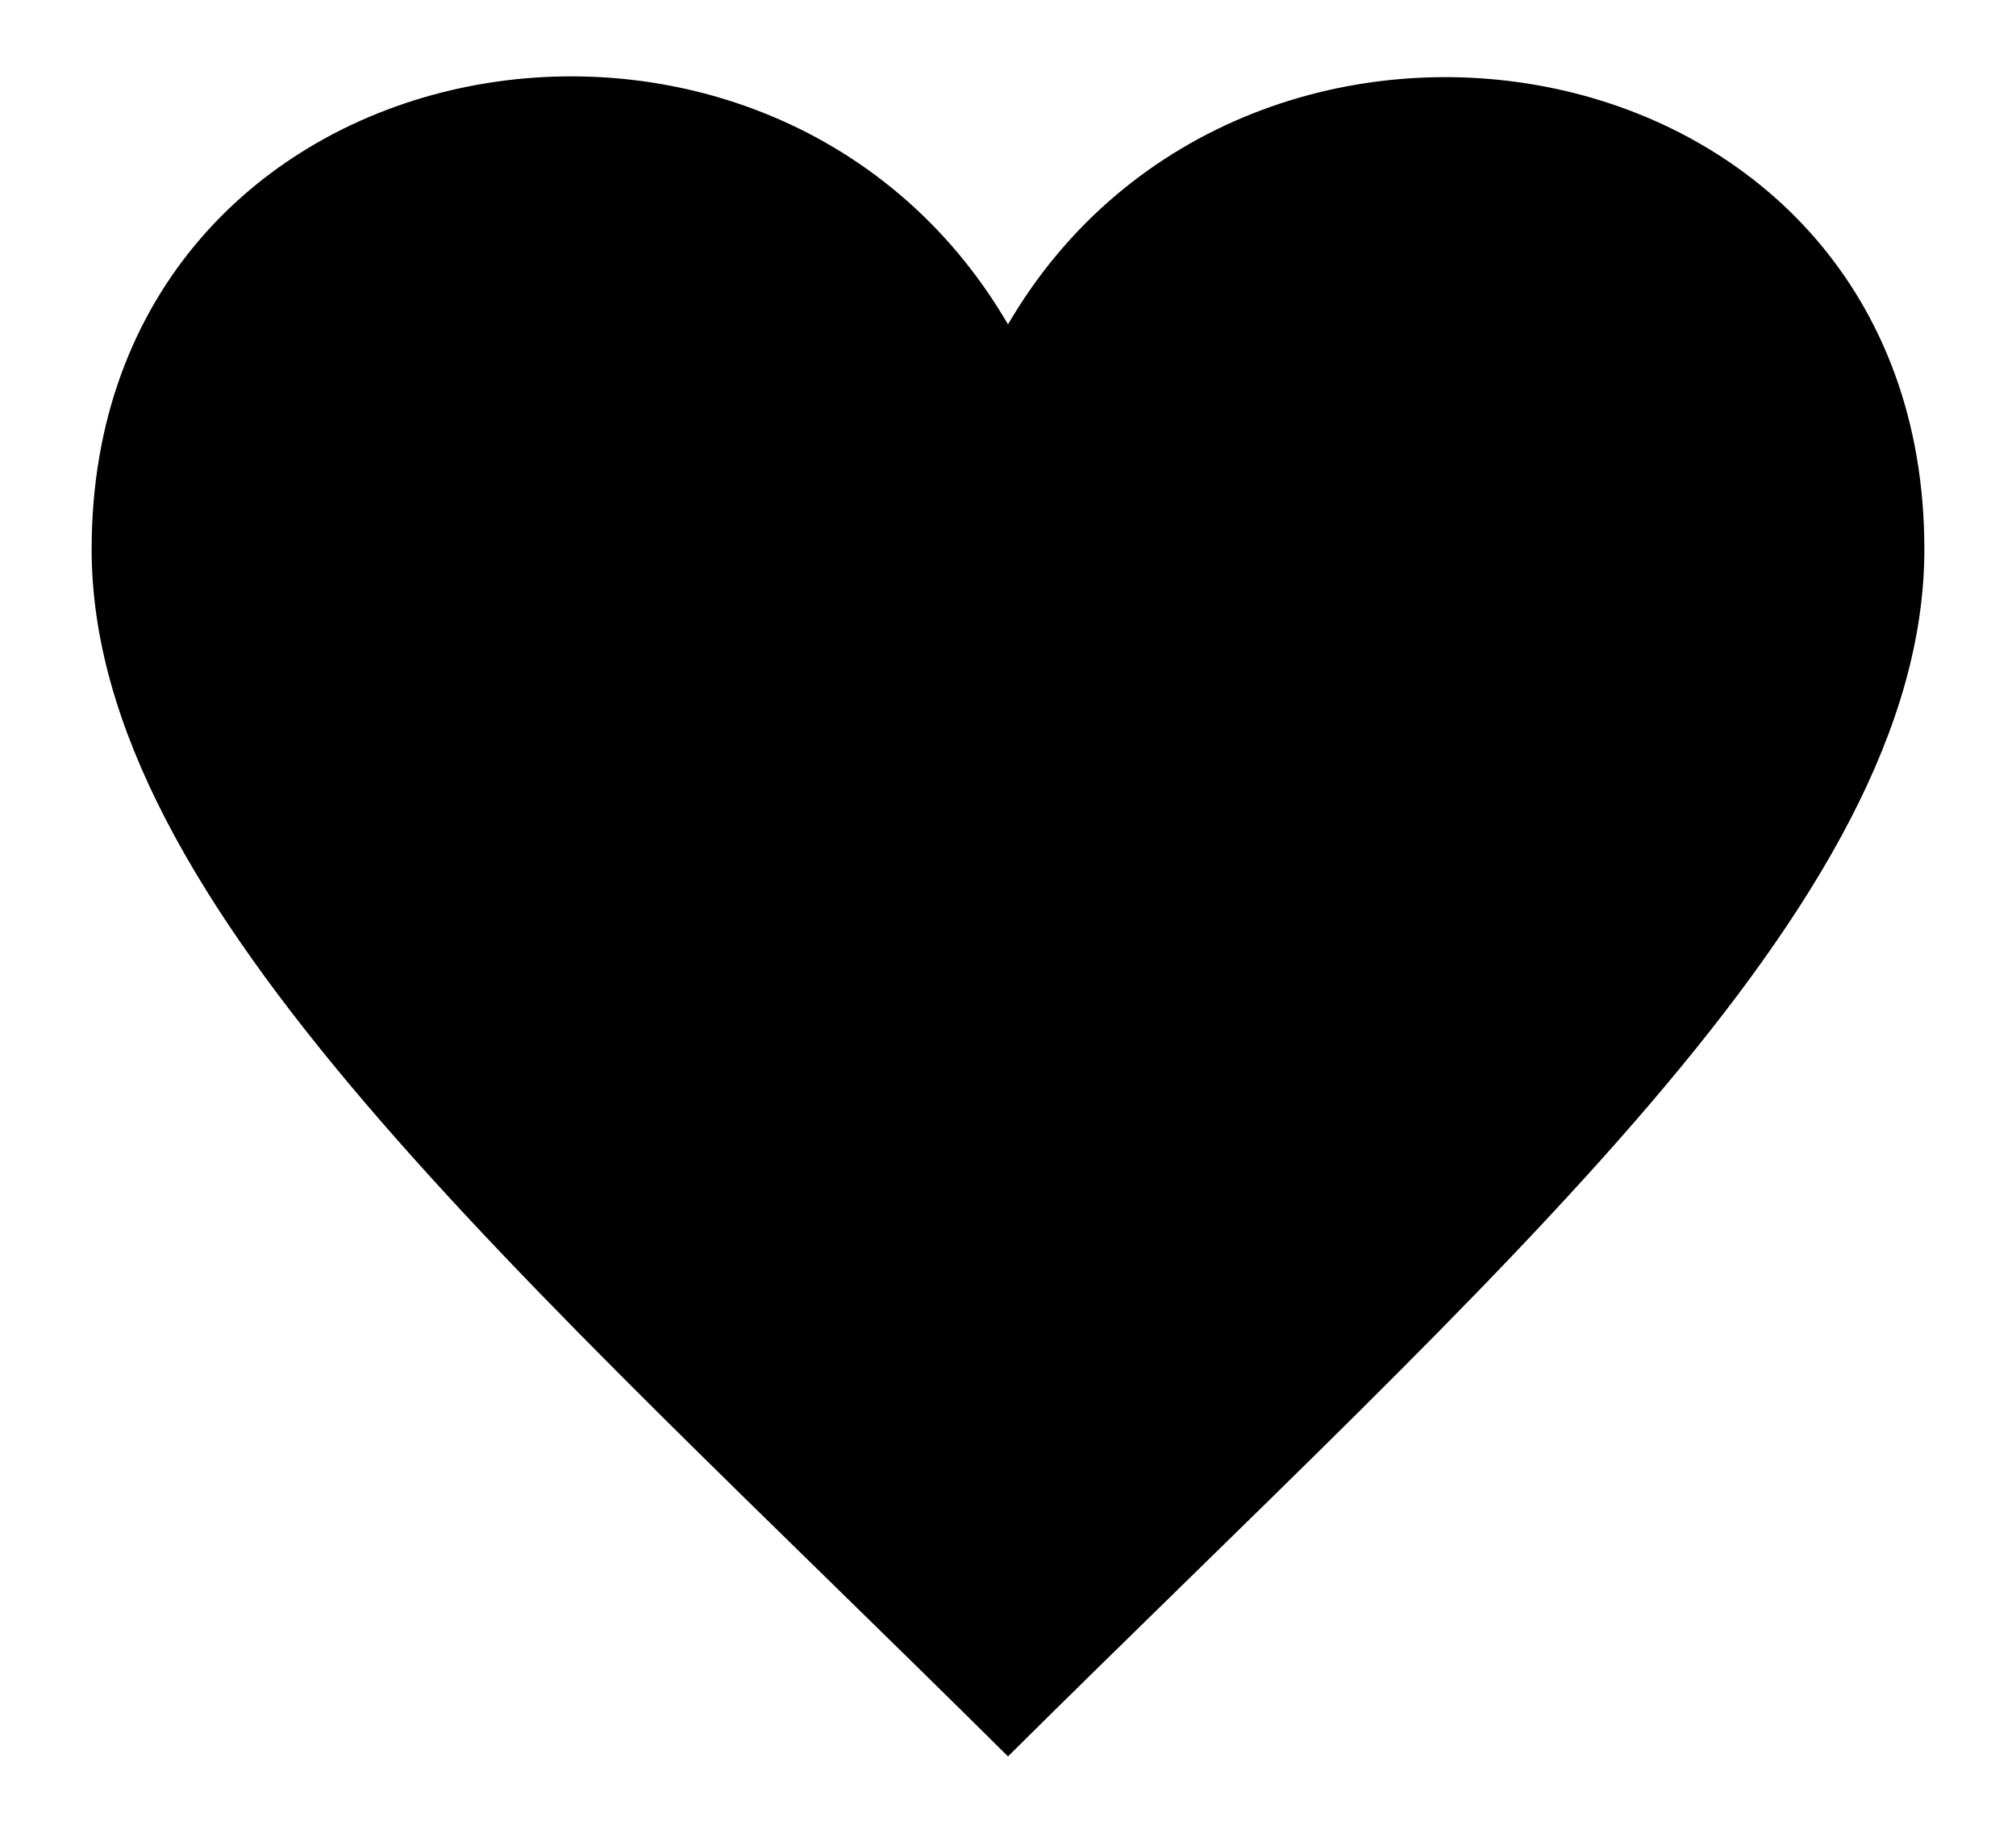
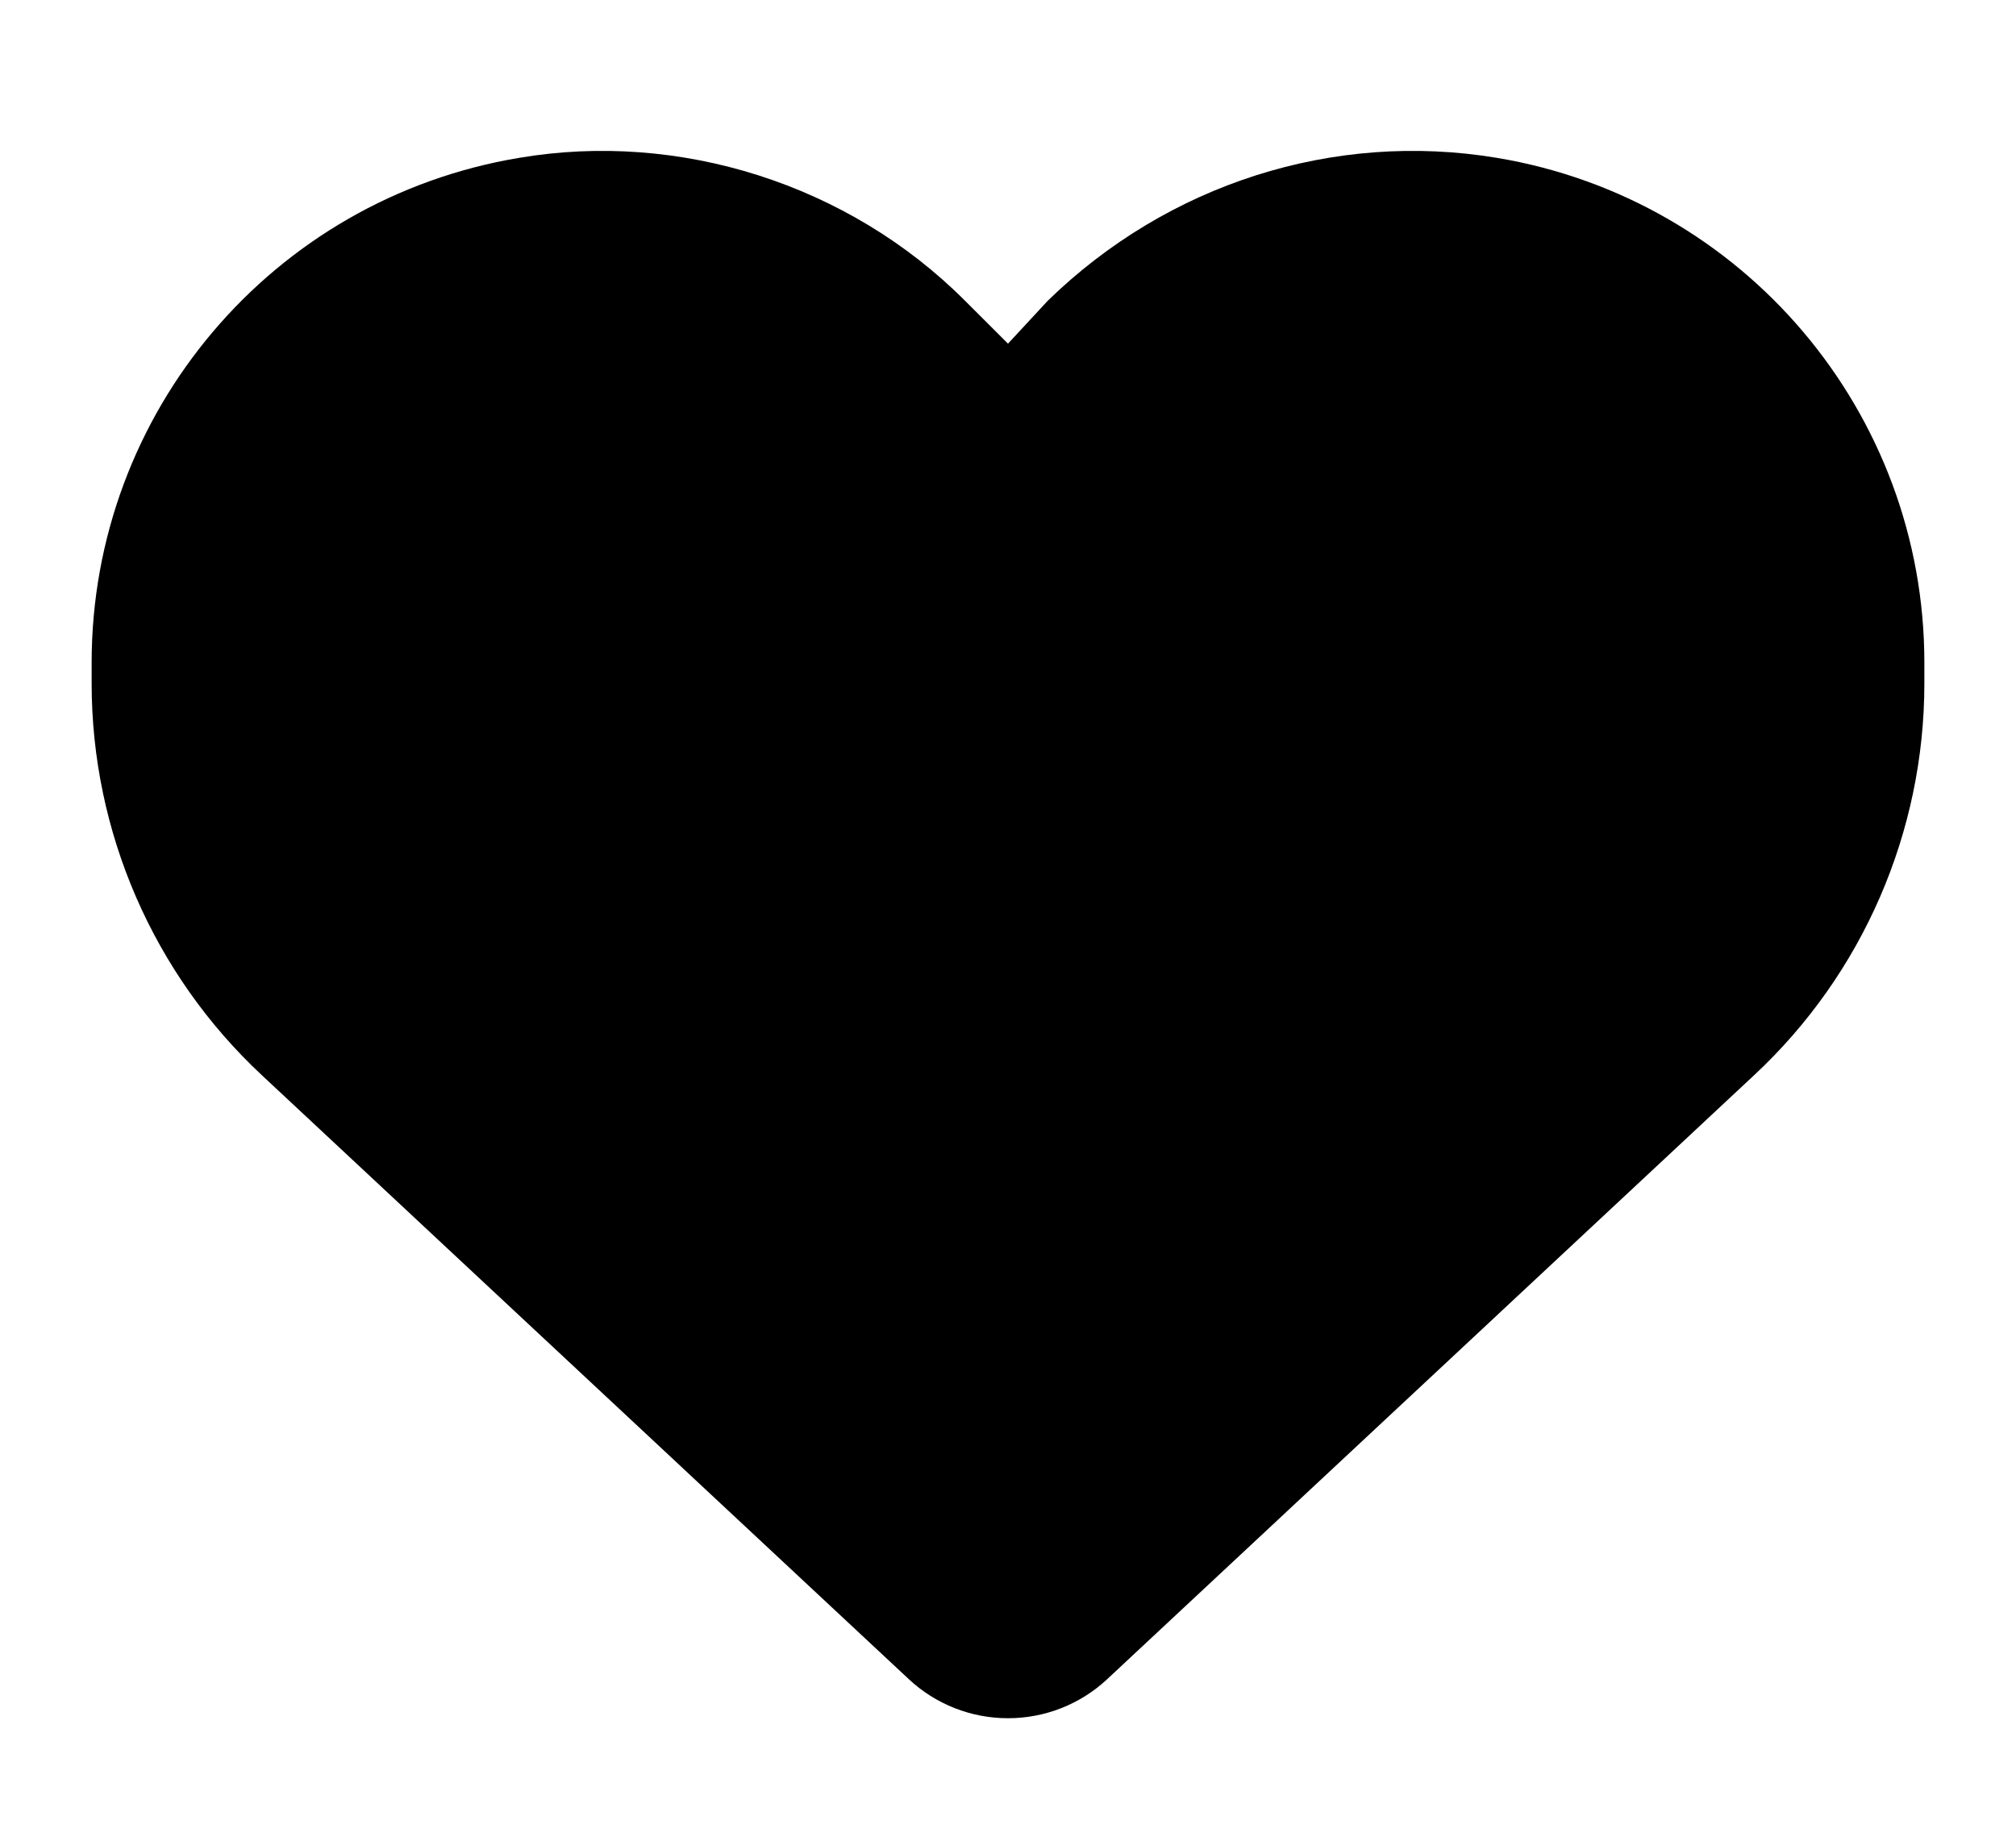
- <svg xmlns="http://www.w3.org/2000/svg" width="22" height="20" viewBox="0 0 24 24">
-   <path d="M12 4.248c-3.148-5.402-12-3.825-12 2.944 0 4.661 5.571 9.427 12 15.808 6.43-6.381 12-11.147 12-15.808 0-6.792-8.875-8.306-12-2.944z" />
+ <svg xmlns="http://www.w3.org/2000/svg" width="22" height="20" viewBox="0 0 512 512">
+   <path d="M0 190.9V185.1C0 115.2 50.52 55.58 119.4 44.1C164.1 36.51 211.4 51.37 244 84.02L256 96L267.1 84.02C300.6 51.37 347 36.51 392.6 44.1C461.5 55.58 512 115.2 512 185.1V190.9C512 232.4 494.8 272.1 464.4 300.4L283.7 469.1C276.2 476.1 266.3 480 256 480C245.7 480 235.8 476.1 228.3 469.1L47.59 300.4C17.23 272.1 0 232.4 0 190.9L0 190.9z" />
</svg>
